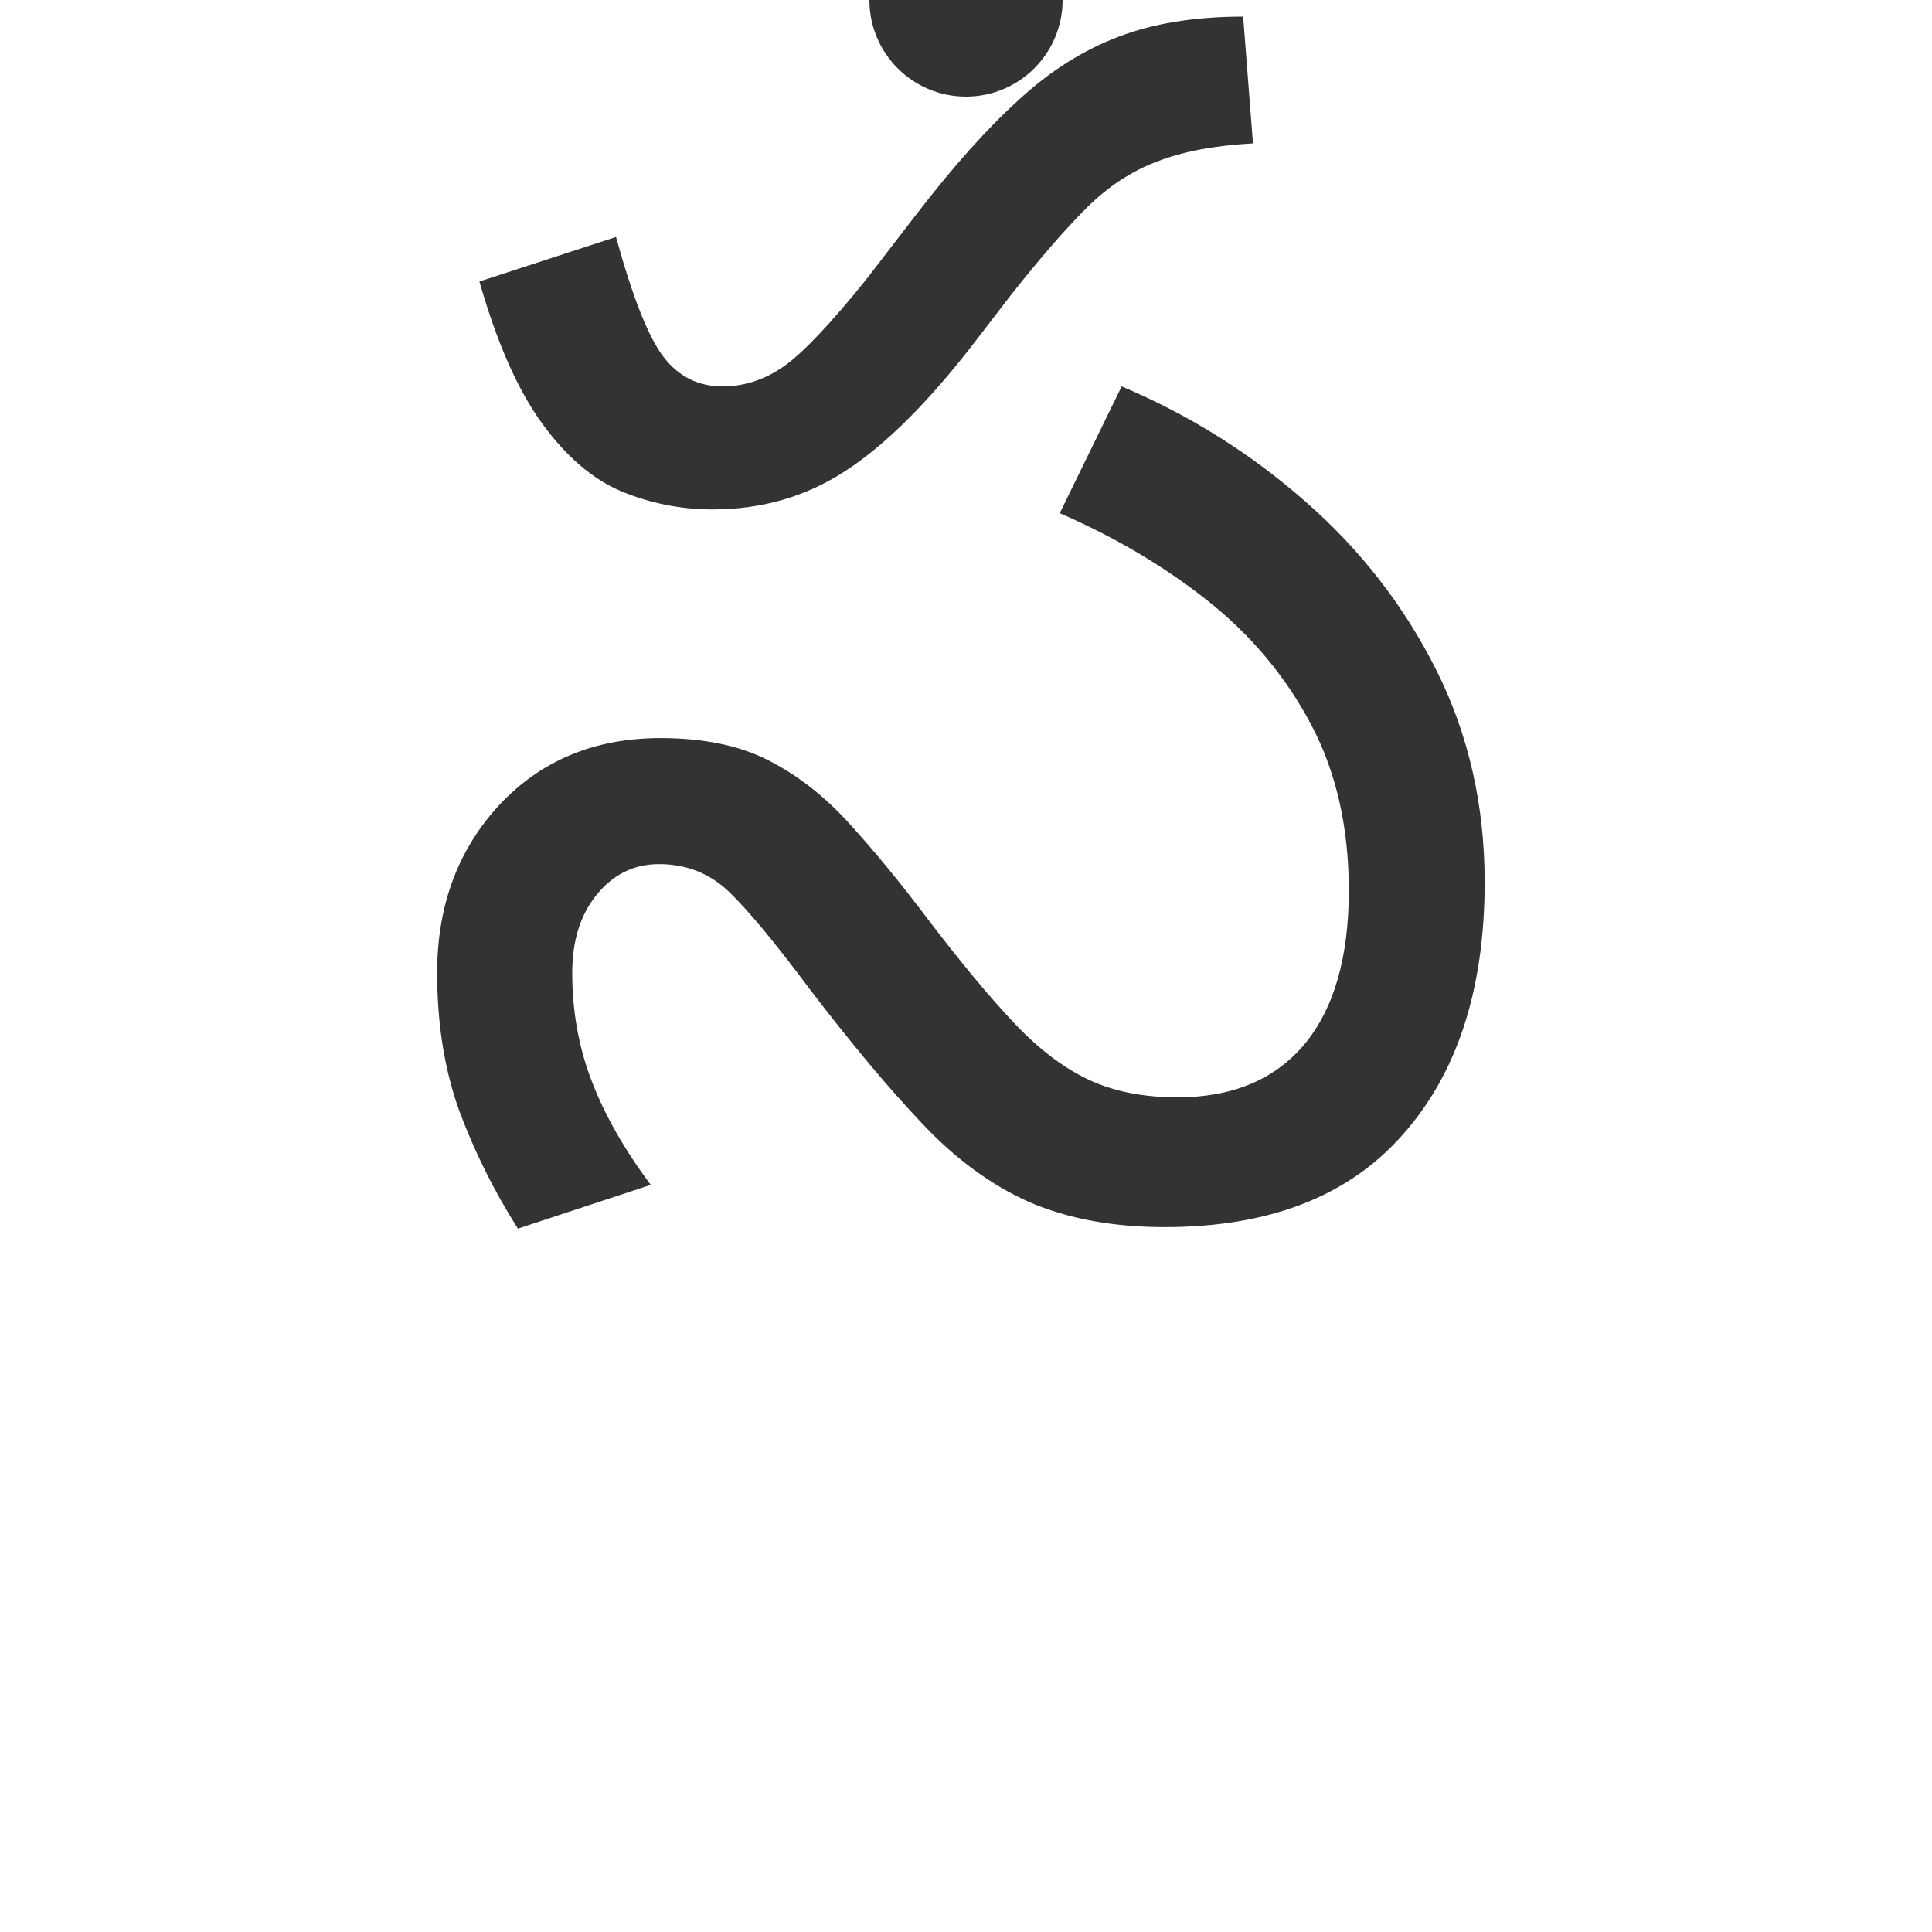
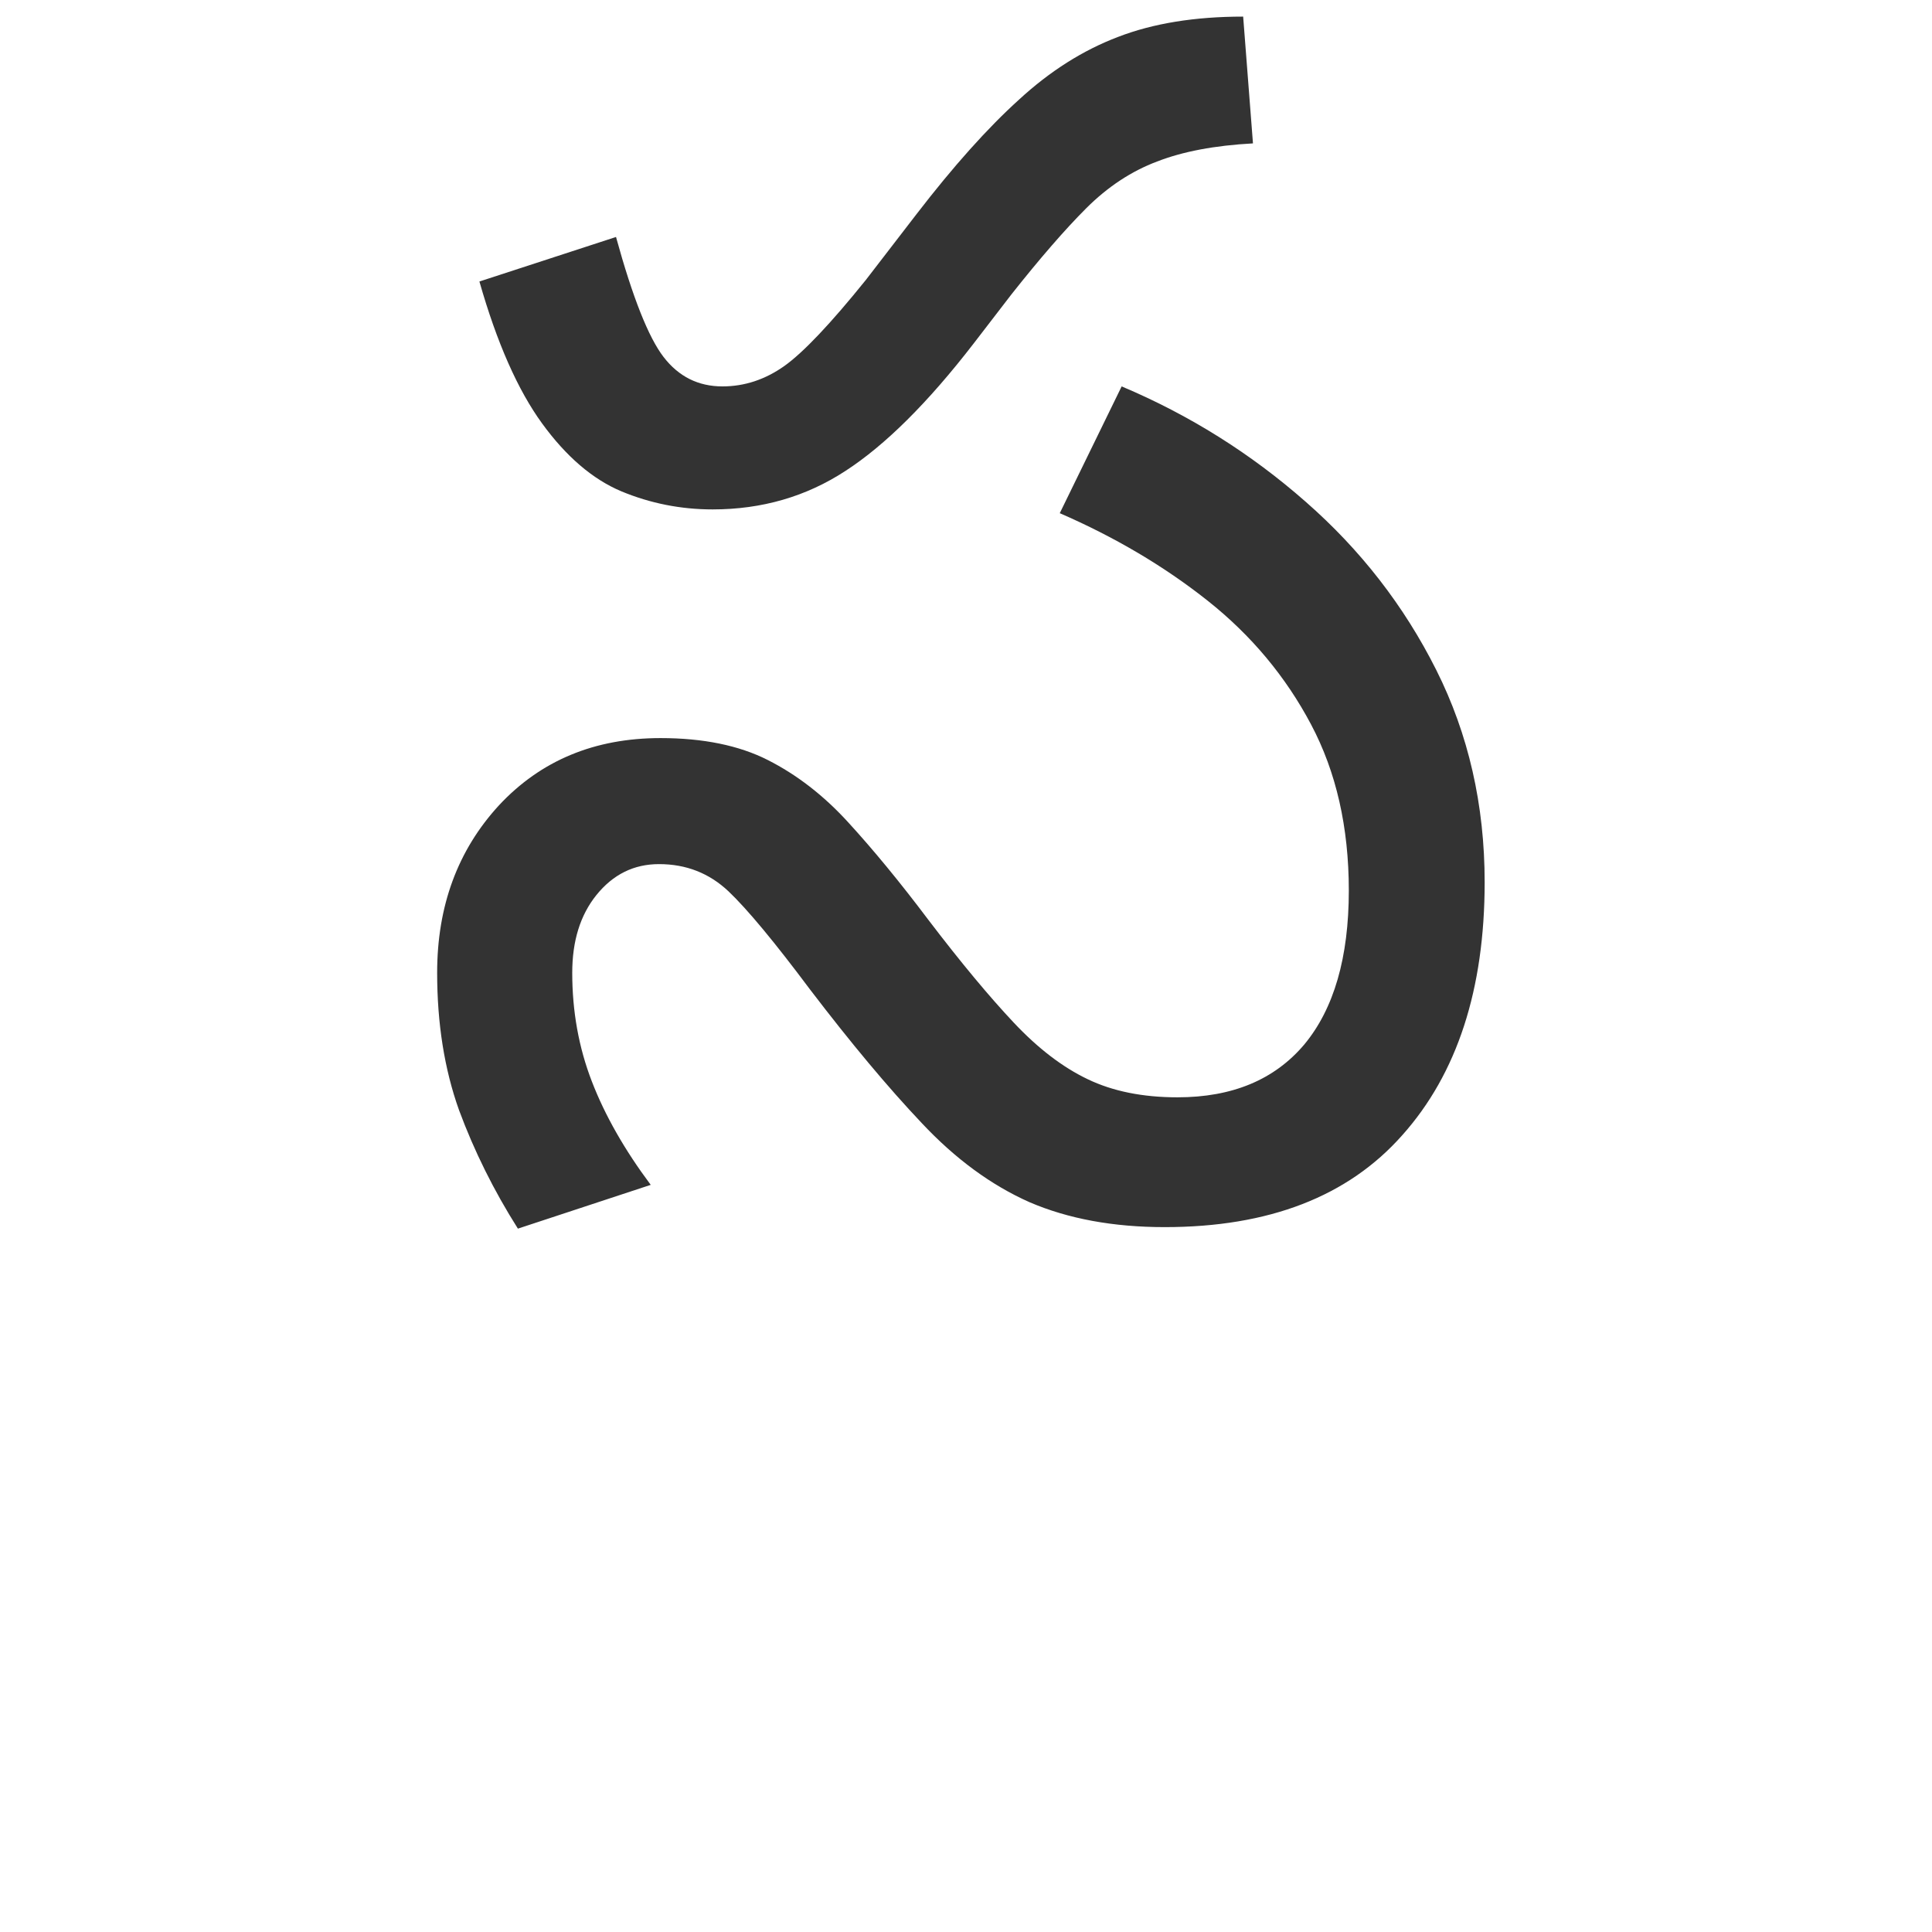
<svg xmlns="http://www.w3.org/2000/svg" width="40" height="40">
  <text x="20" y="25" text-anchor="middle" font-family="Noto Sans Telugu, Arial" font-size="34" fill="var(--text-primary, #333)">స</text>
-   <circle cx="20" cy="0" r="2" fill="var(--text-primary, #333)" />
+   <circle cx="20" cy="-5" r="2" fill="var(--text-primary, #333)" />
</svg>
